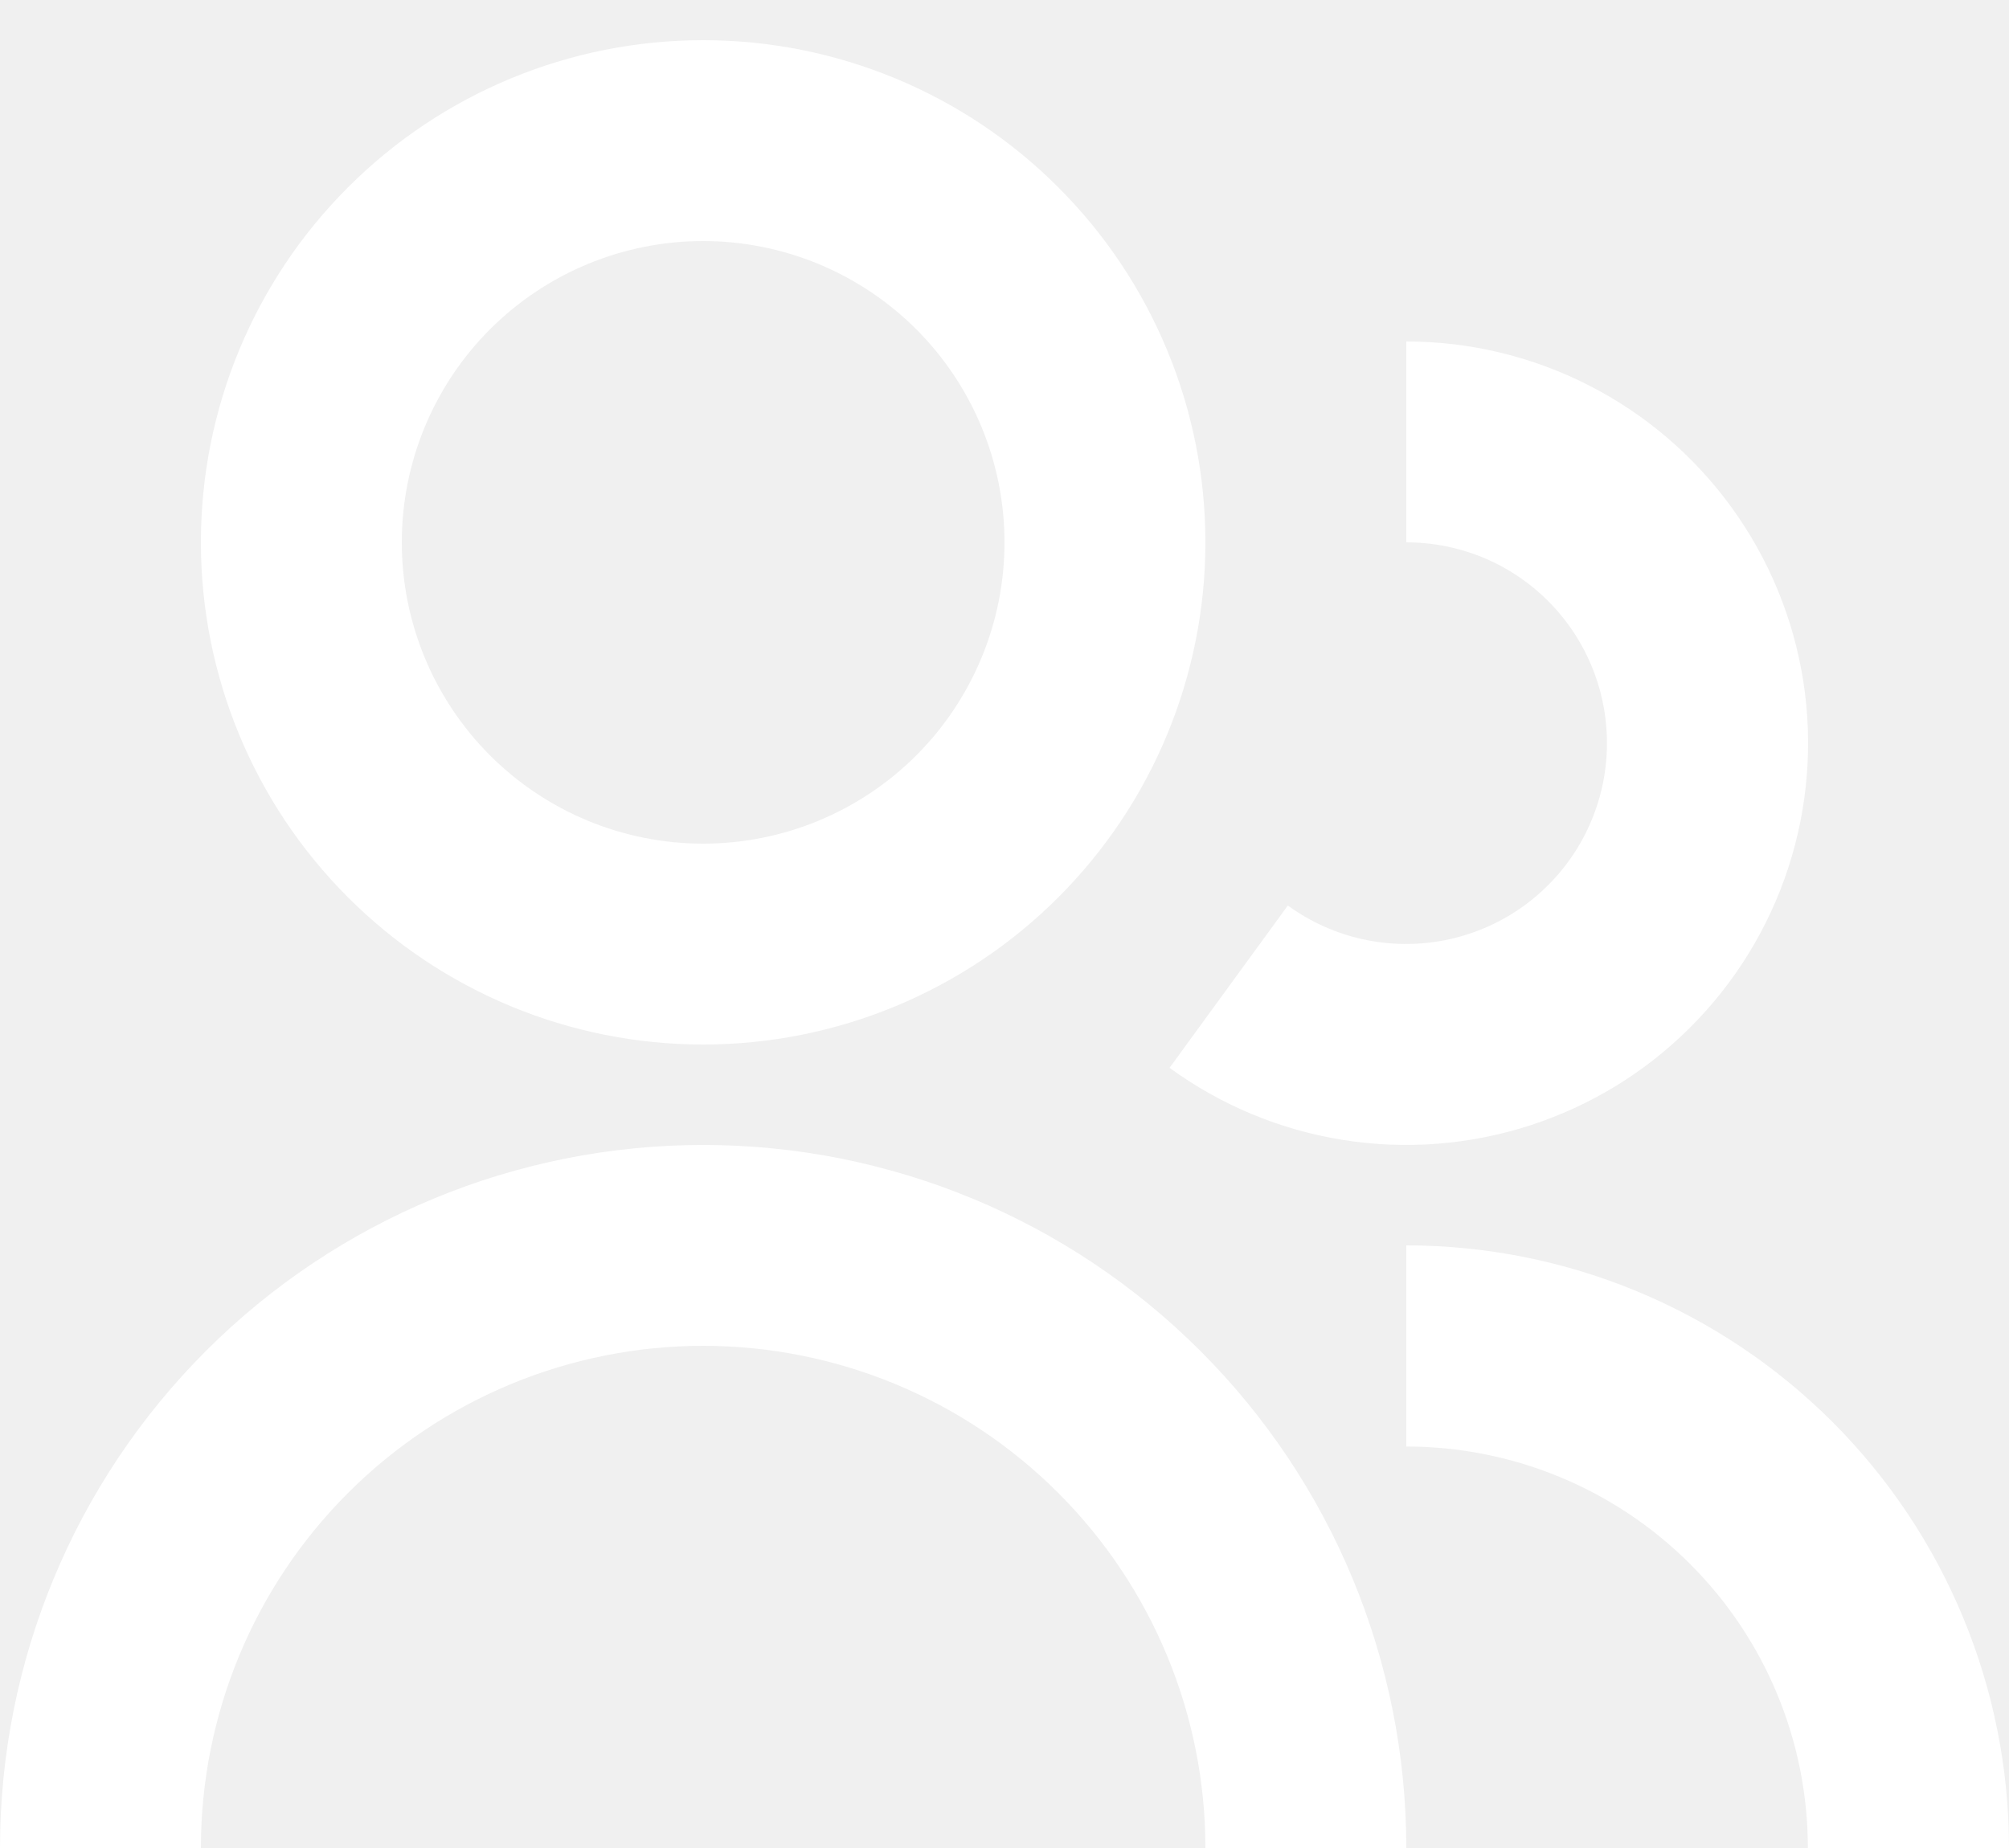
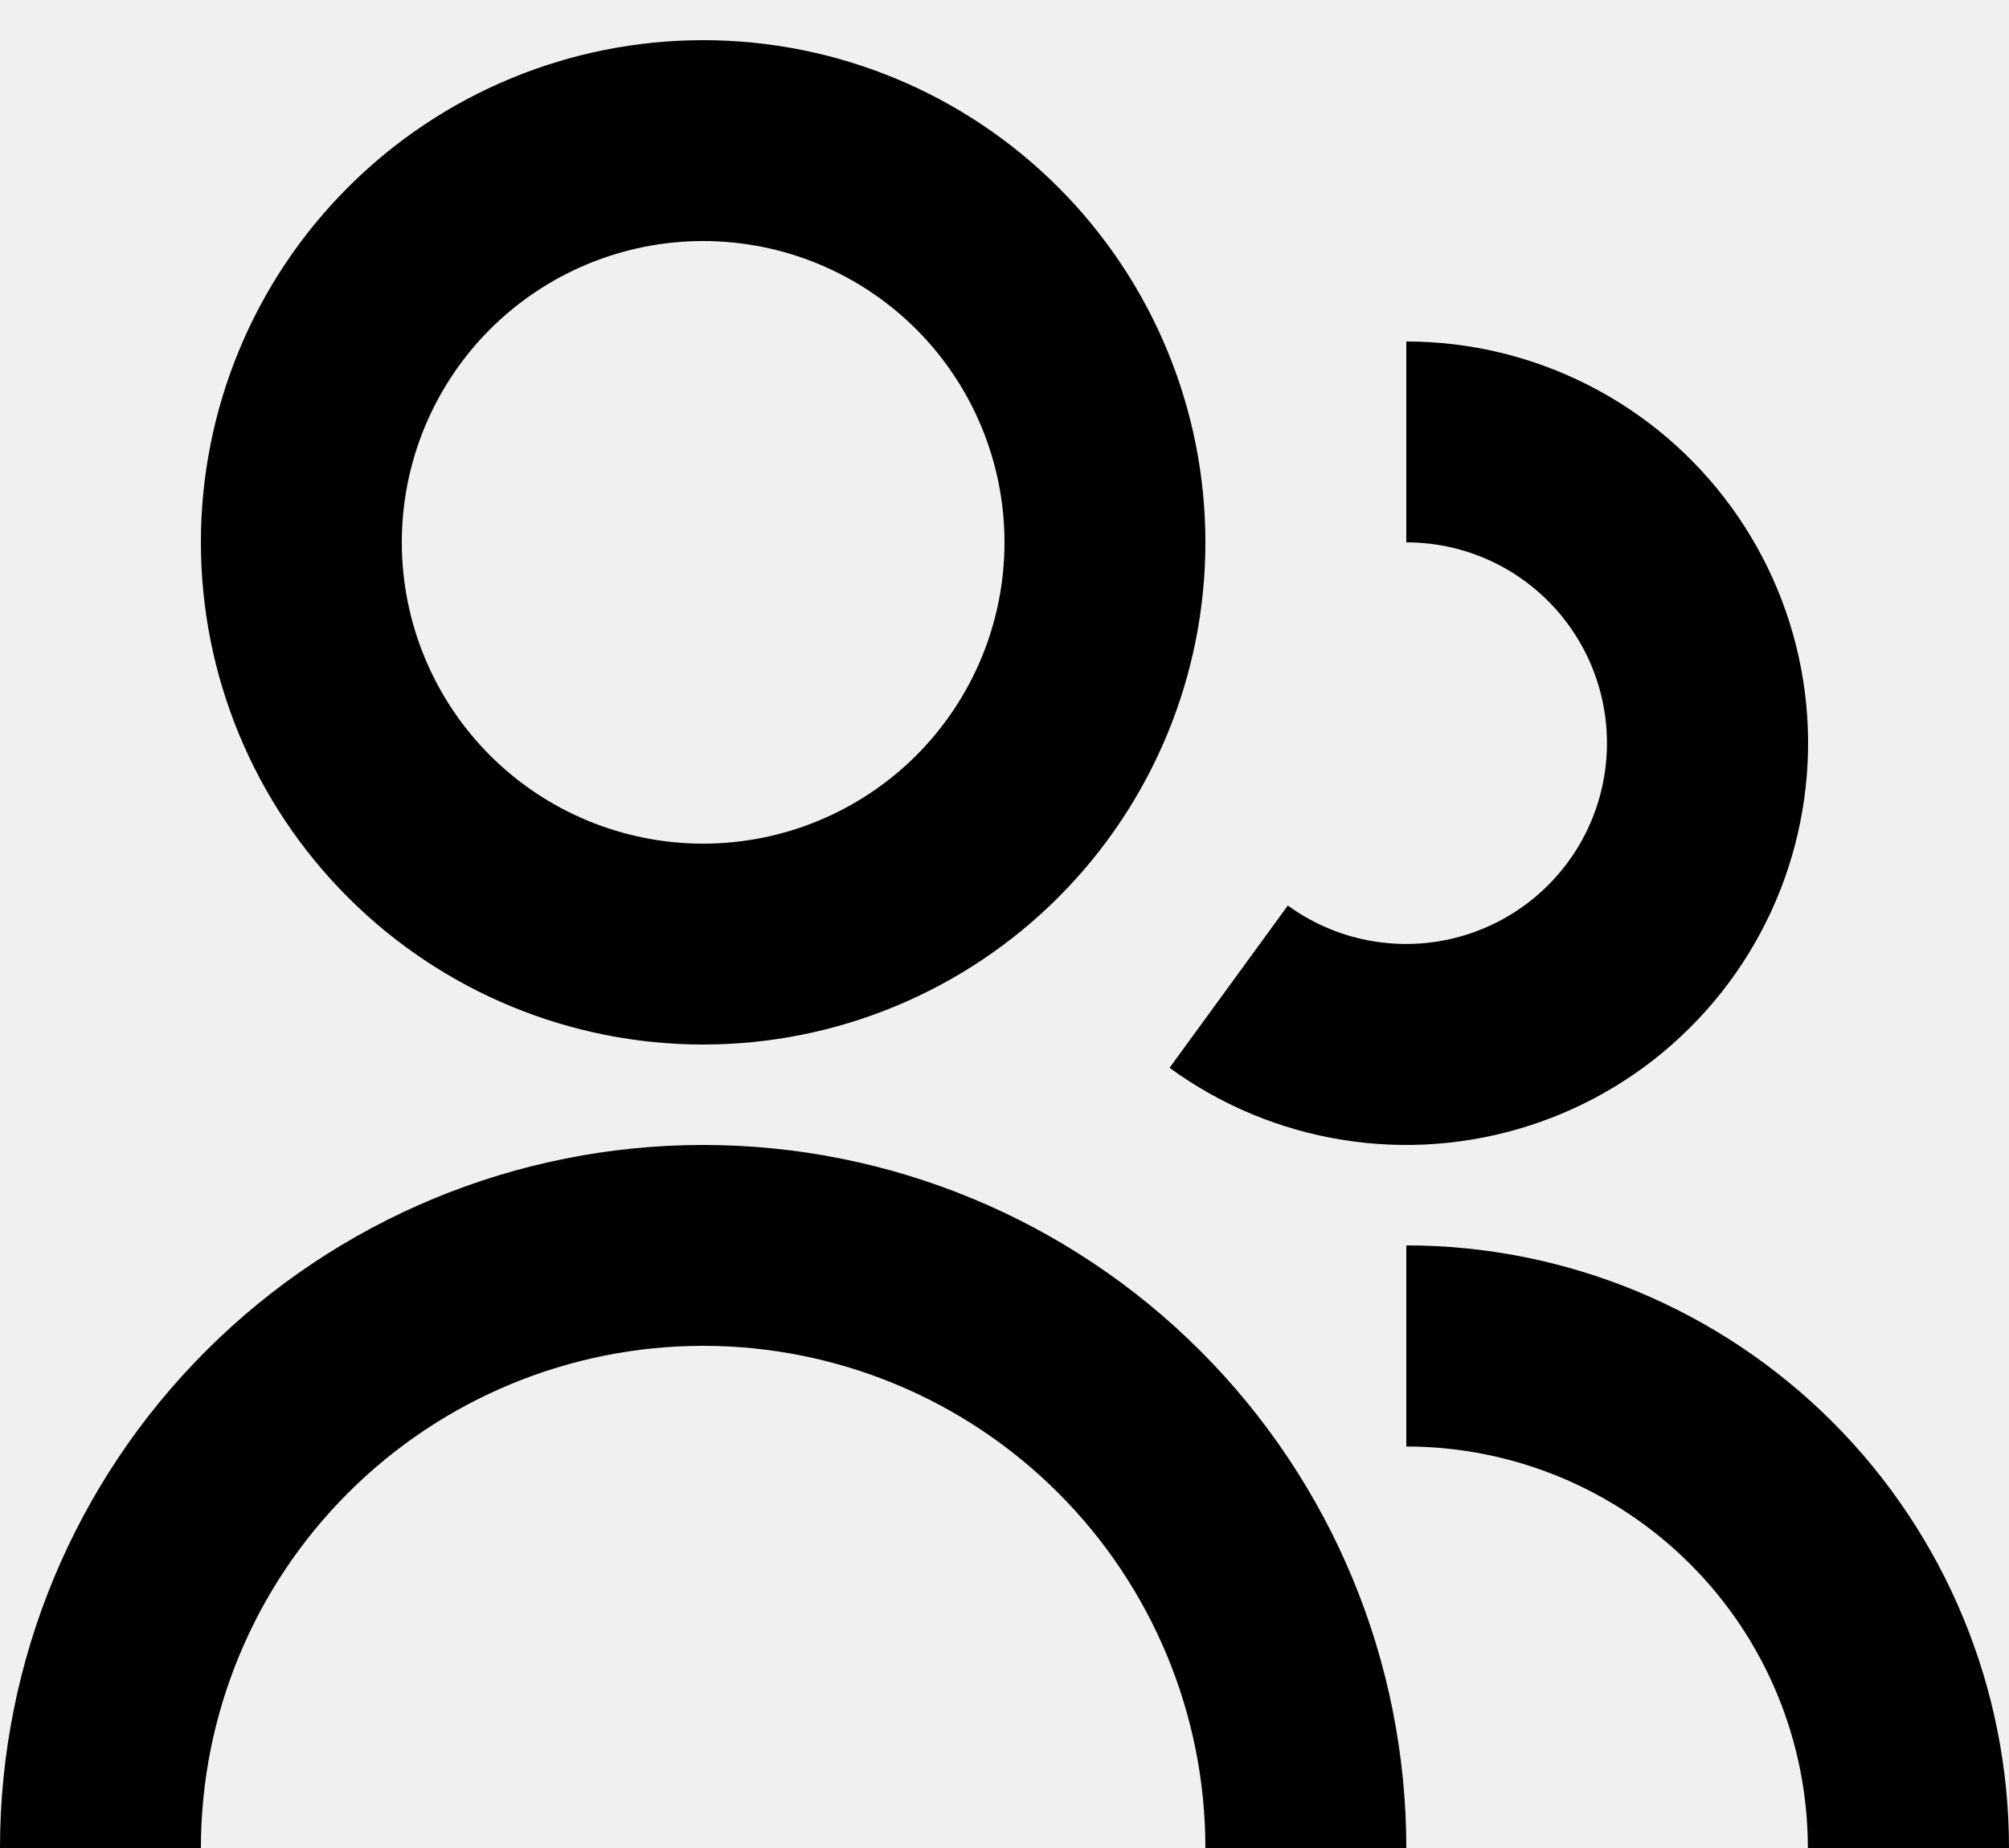
<svg xmlns="http://www.w3.org/2000/svg" width="25" height="23" viewBox="0 0 25 23" fill="none">
-   <path d="M8.75 0.5C7.092 0.5 5.503 1.158 4.331 2.331C3.158 3.503 2.5 5.092 2.5 6.75C2.5 8.408 3.158 9.997 4.331 11.169C5.503 12.341 7.092 13 8.75 13C10.408 13 11.997 12.341 13.169 11.169C14.341 9.997 15 8.408 15 6.75C15 5.092 14.341 3.503 13.169 2.331C11.997 1.158 10.408 0.5 8.75 0.5ZM5 6.75C5 5.755 5.395 4.802 6.098 4.098C6.802 3.395 7.755 3 8.75 3C9.745 3 10.698 3.395 11.402 4.098C12.105 4.802 12.5 5.755 12.5 6.75C12.5 7.745 12.105 8.698 11.402 9.402C10.698 10.105 9.745 10.5 8.75 10.5C7.755 10.5 6.802 10.105 6.098 9.402C5.395 8.698 5 7.745 5 6.75ZM18.635 7.022C18.284 6.843 17.895 6.75 17.5 6.75V4.25C18.289 4.25 19.068 4.437 19.771 4.796C20.474 5.154 21.082 5.674 21.546 6.313C22.01 6.952 22.316 7.691 22.439 8.471C22.562 9.251 22.498 10.049 22.254 10.799C22.009 11.55 21.59 12.232 21.031 12.789C20.473 13.347 19.79 13.764 19.038 14.007C18.287 14.25 17.489 14.312 16.71 14.187C15.931 14.063 15.192 13.755 14.554 13.29L16.026 11.27C16.305 11.473 16.623 11.616 16.959 11.69C17.296 11.764 17.645 11.768 17.983 11.701C18.321 11.634 18.642 11.498 18.925 11.301C19.208 11.104 19.447 10.851 19.628 10.557C19.808 10.263 19.926 9.935 19.973 9.594C20.021 9.252 19.997 8.905 19.904 8.573C19.811 8.241 19.65 7.932 19.432 7.665C19.213 7.398 18.942 7.179 18.635 7.022ZM22.497 23C22.497 21.675 21.971 20.404 21.033 19.467C20.096 18.529 18.825 18.003 17.5 18.003V15.5C19.489 15.5 21.396 16.291 22.803 17.697C24.209 19.104 25 21.011 25 23H22.497ZM17.5 23H15C15 21.342 14.341 19.753 13.169 18.581C11.997 17.409 10.408 16.75 8.75 16.75C7.092 16.75 5.503 17.409 4.331 18.581C3.158 19.753 2.5 21.342 2.5 23H0C0 20.679 0.922 18.454 2.563 16.813C4.204 15.172 6.429 14.25 8.75 14.25C11.071 14.25 13.296 15.172 14.937 16.813C16.578 18.454 17.5 20.679 17.5 23Z" fill="white" />
+   <path d="M8.75 0.5C7.092 0.5 5.503 1.158 4.331 2.331C3.158 3.503 2.5 5.092 2.5 6.75C2.5 8.408 3.158 9.997 4.331 11.169C5.503 12.341 7.092 13 8.75 13C10.408 13 11.997 12.341 13.169 11.169C14.341 9.997 15 8.408 15 6.75C15 5.092 14.341 3.503 13.169 2.331C11.997 1.158 10.408 0.5 8.75 0.5ZM5 6.75C5 5.755 5.395 4.802 6.098 4.098C6.802 3.395 7.755 3 8.75 3C9.745 3 10.698 3.395 11.402 4.098C12.105 4.802 12.5 5.755 12.5 6.75C12.5 7.745 12.105 8.698 11.402 9.402C10.698 10.105 9.745 10.5 8.75 10.5C7.755 10.5 6.802 10.105 6.098 9.402C5.395 8.698 5 7.745 5 6.75ZM18.635 7.022C18.284 6.843 17.895 6.75 17.5 6.75V4.25C18.289 4.25 19.068 4.437 19.771 4.796C20.474 5.154 21.082 5.674 21.546 6.313C22.01 6.952 22.316 7.691 22.439 8.471C22.562 9.251 22.498 10.049 22.254 10.799C22.009 11.55 21.59 12.232 21.031 12.789C20.473 13.347 19.79 13.764 19.038 14.007C18.287 14.25 17.489 14.312 16.71 14.187C15.931 14.063 15.192 13.755 14.554 13.29L16.026 11.27C16.305 11.473 16.623 11.616 16.959 11.69C17.296 11.764 17.645 11.768 17.983 11.701C18.321 11.634 18.642 11.498 18.925 11.301C19.208 11.104 19.447 10.851 19.628 10.557C19.808 10.263 19.926 9.935 19.973 9.594C20.021 9.252 19.997 8.905 19.904 8.573C19.811 8.241 19.65 7.932 19.432 7.665C19.213 7.398 18.942 7.179 18.635 7.022ZM22.497 23C22.497 21.675 21.971 20.404 21.033 19.467C20.096 18.529 18.825 18.003 17.5 18.003V15.5C19.489 15.5 21.396 16.291 22.803 17.697C24.209 19.104 25 21.011 25 23H22.497ZM17.5 23H15C15 21.342 14.341 19.753 13.169 18.581C11.997 17.409 10.408 16.75 8.75 16.75C7.092 16.75 5.503 17.409 4.331 18.581C3.158 19.753 2.5 21.342 2.5 23H0C0 20.679 0.922 18.454 2.563 16.813C4.204 15.172 6.429 14.25 8.75 14.25C11.071 14.25 13.296 15.172 14.937 16.813C16.578 18.454 17.5 20.679 17.5 23Z" fill="black" />
</svg>
